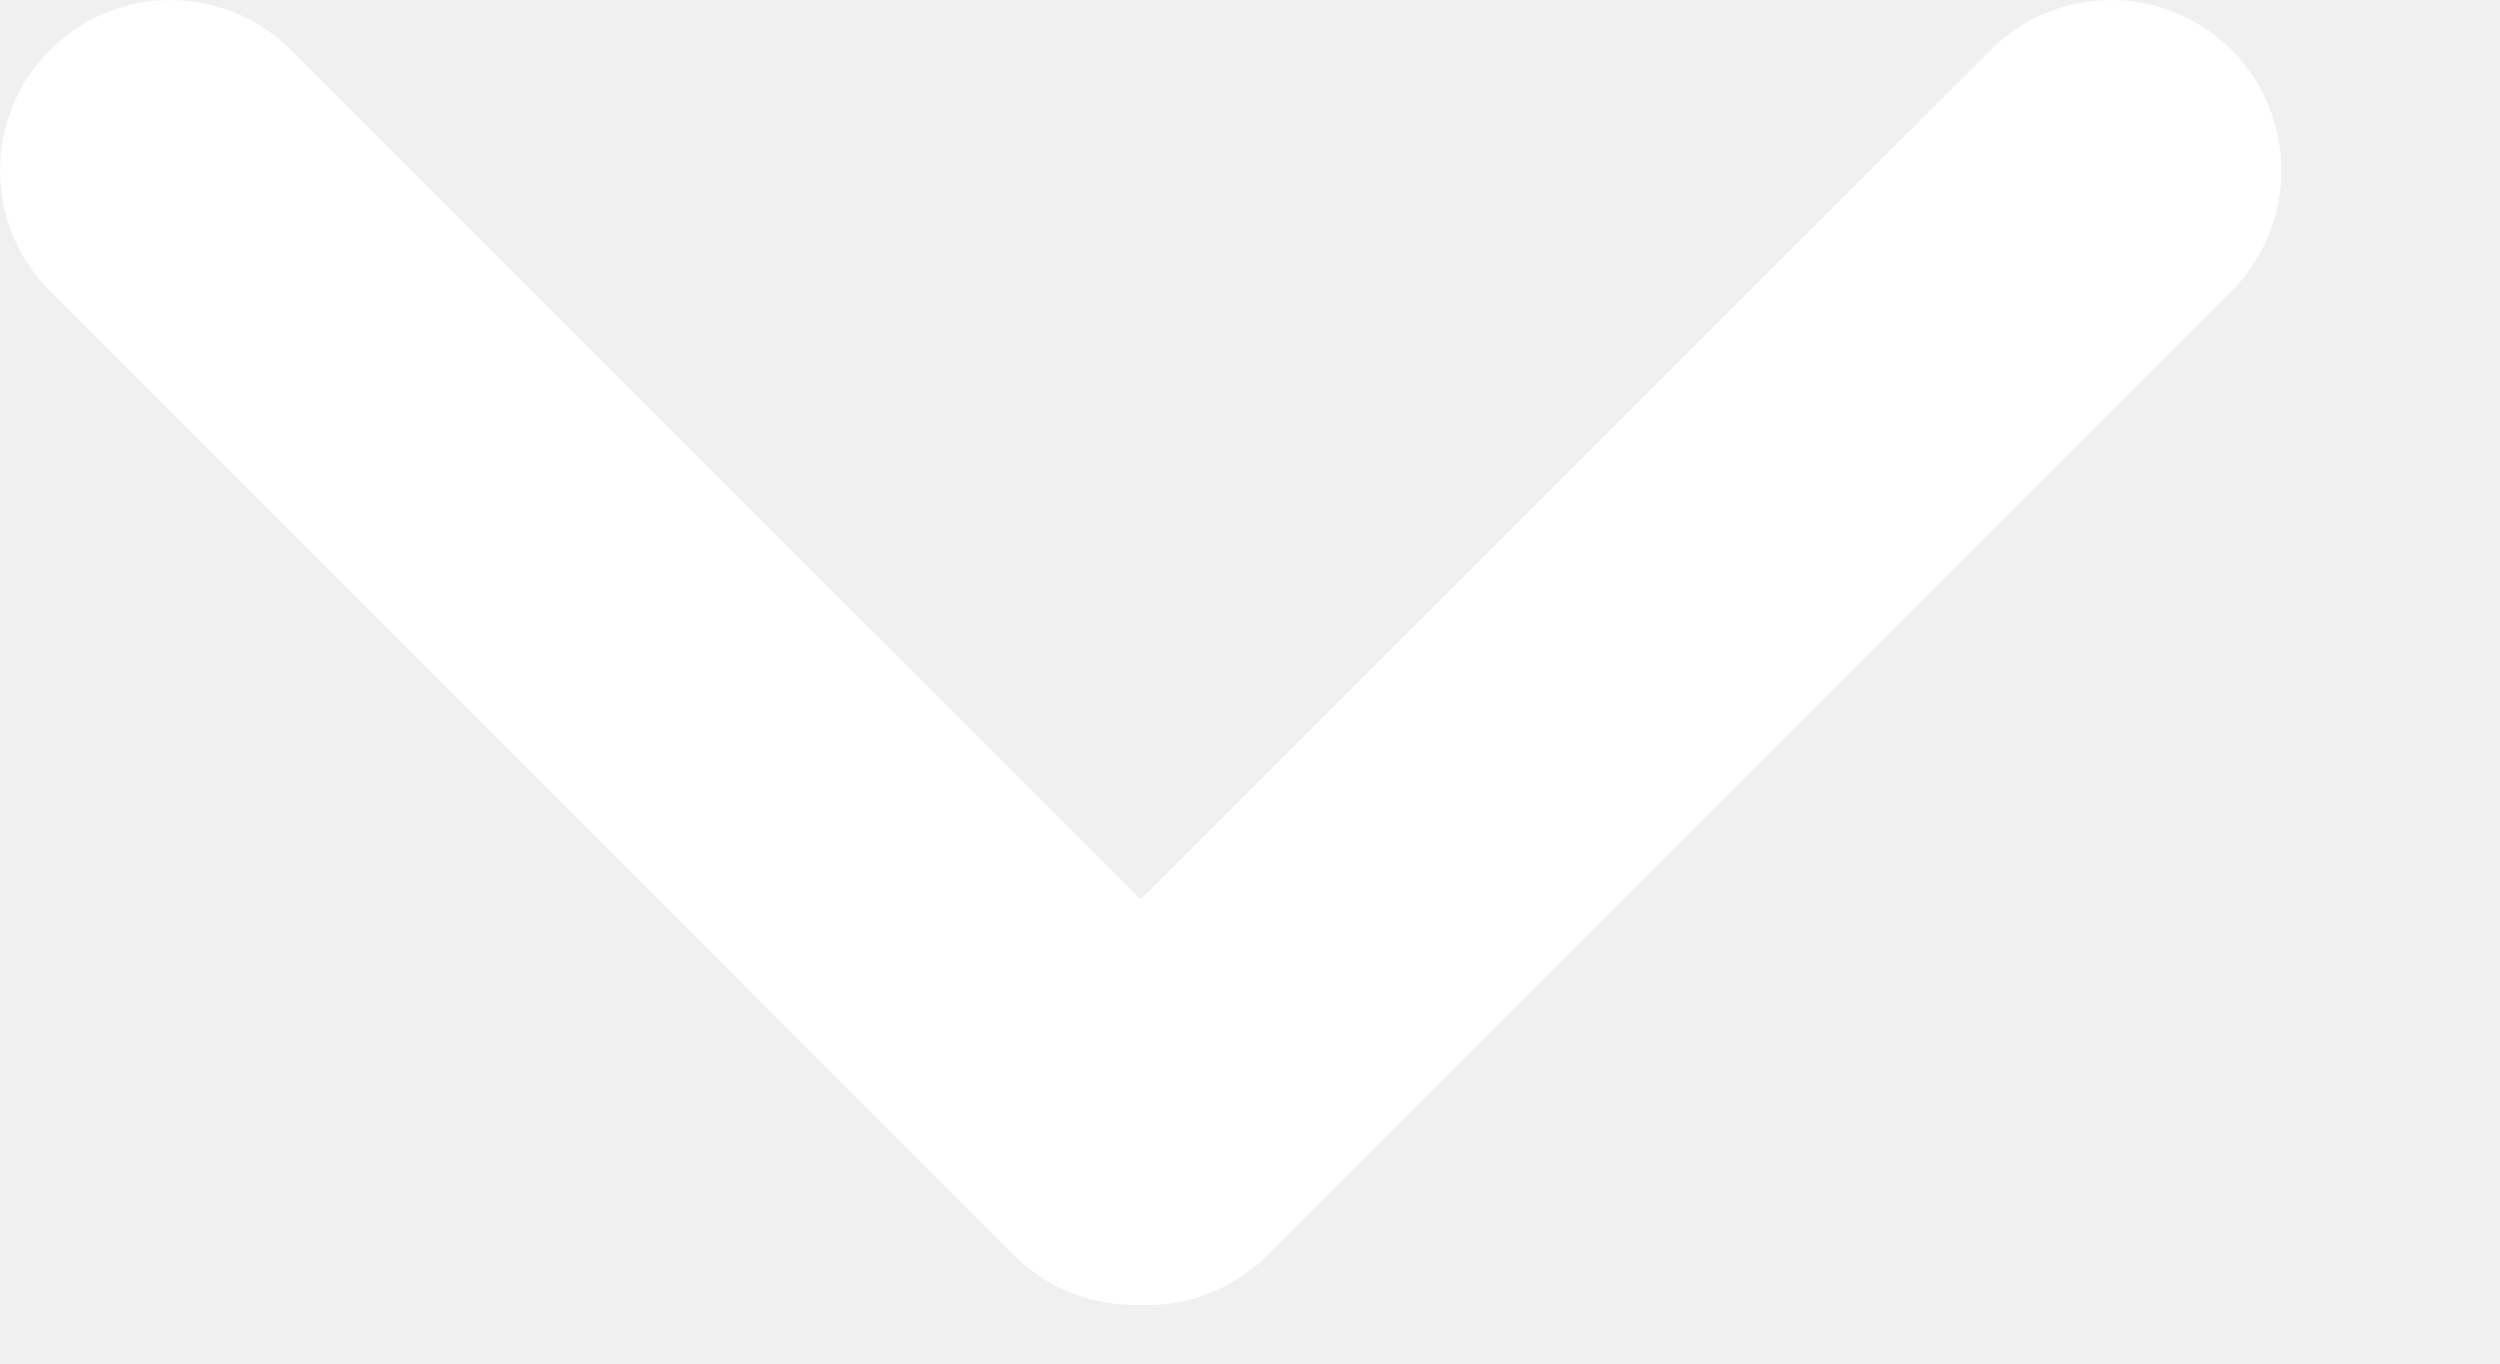
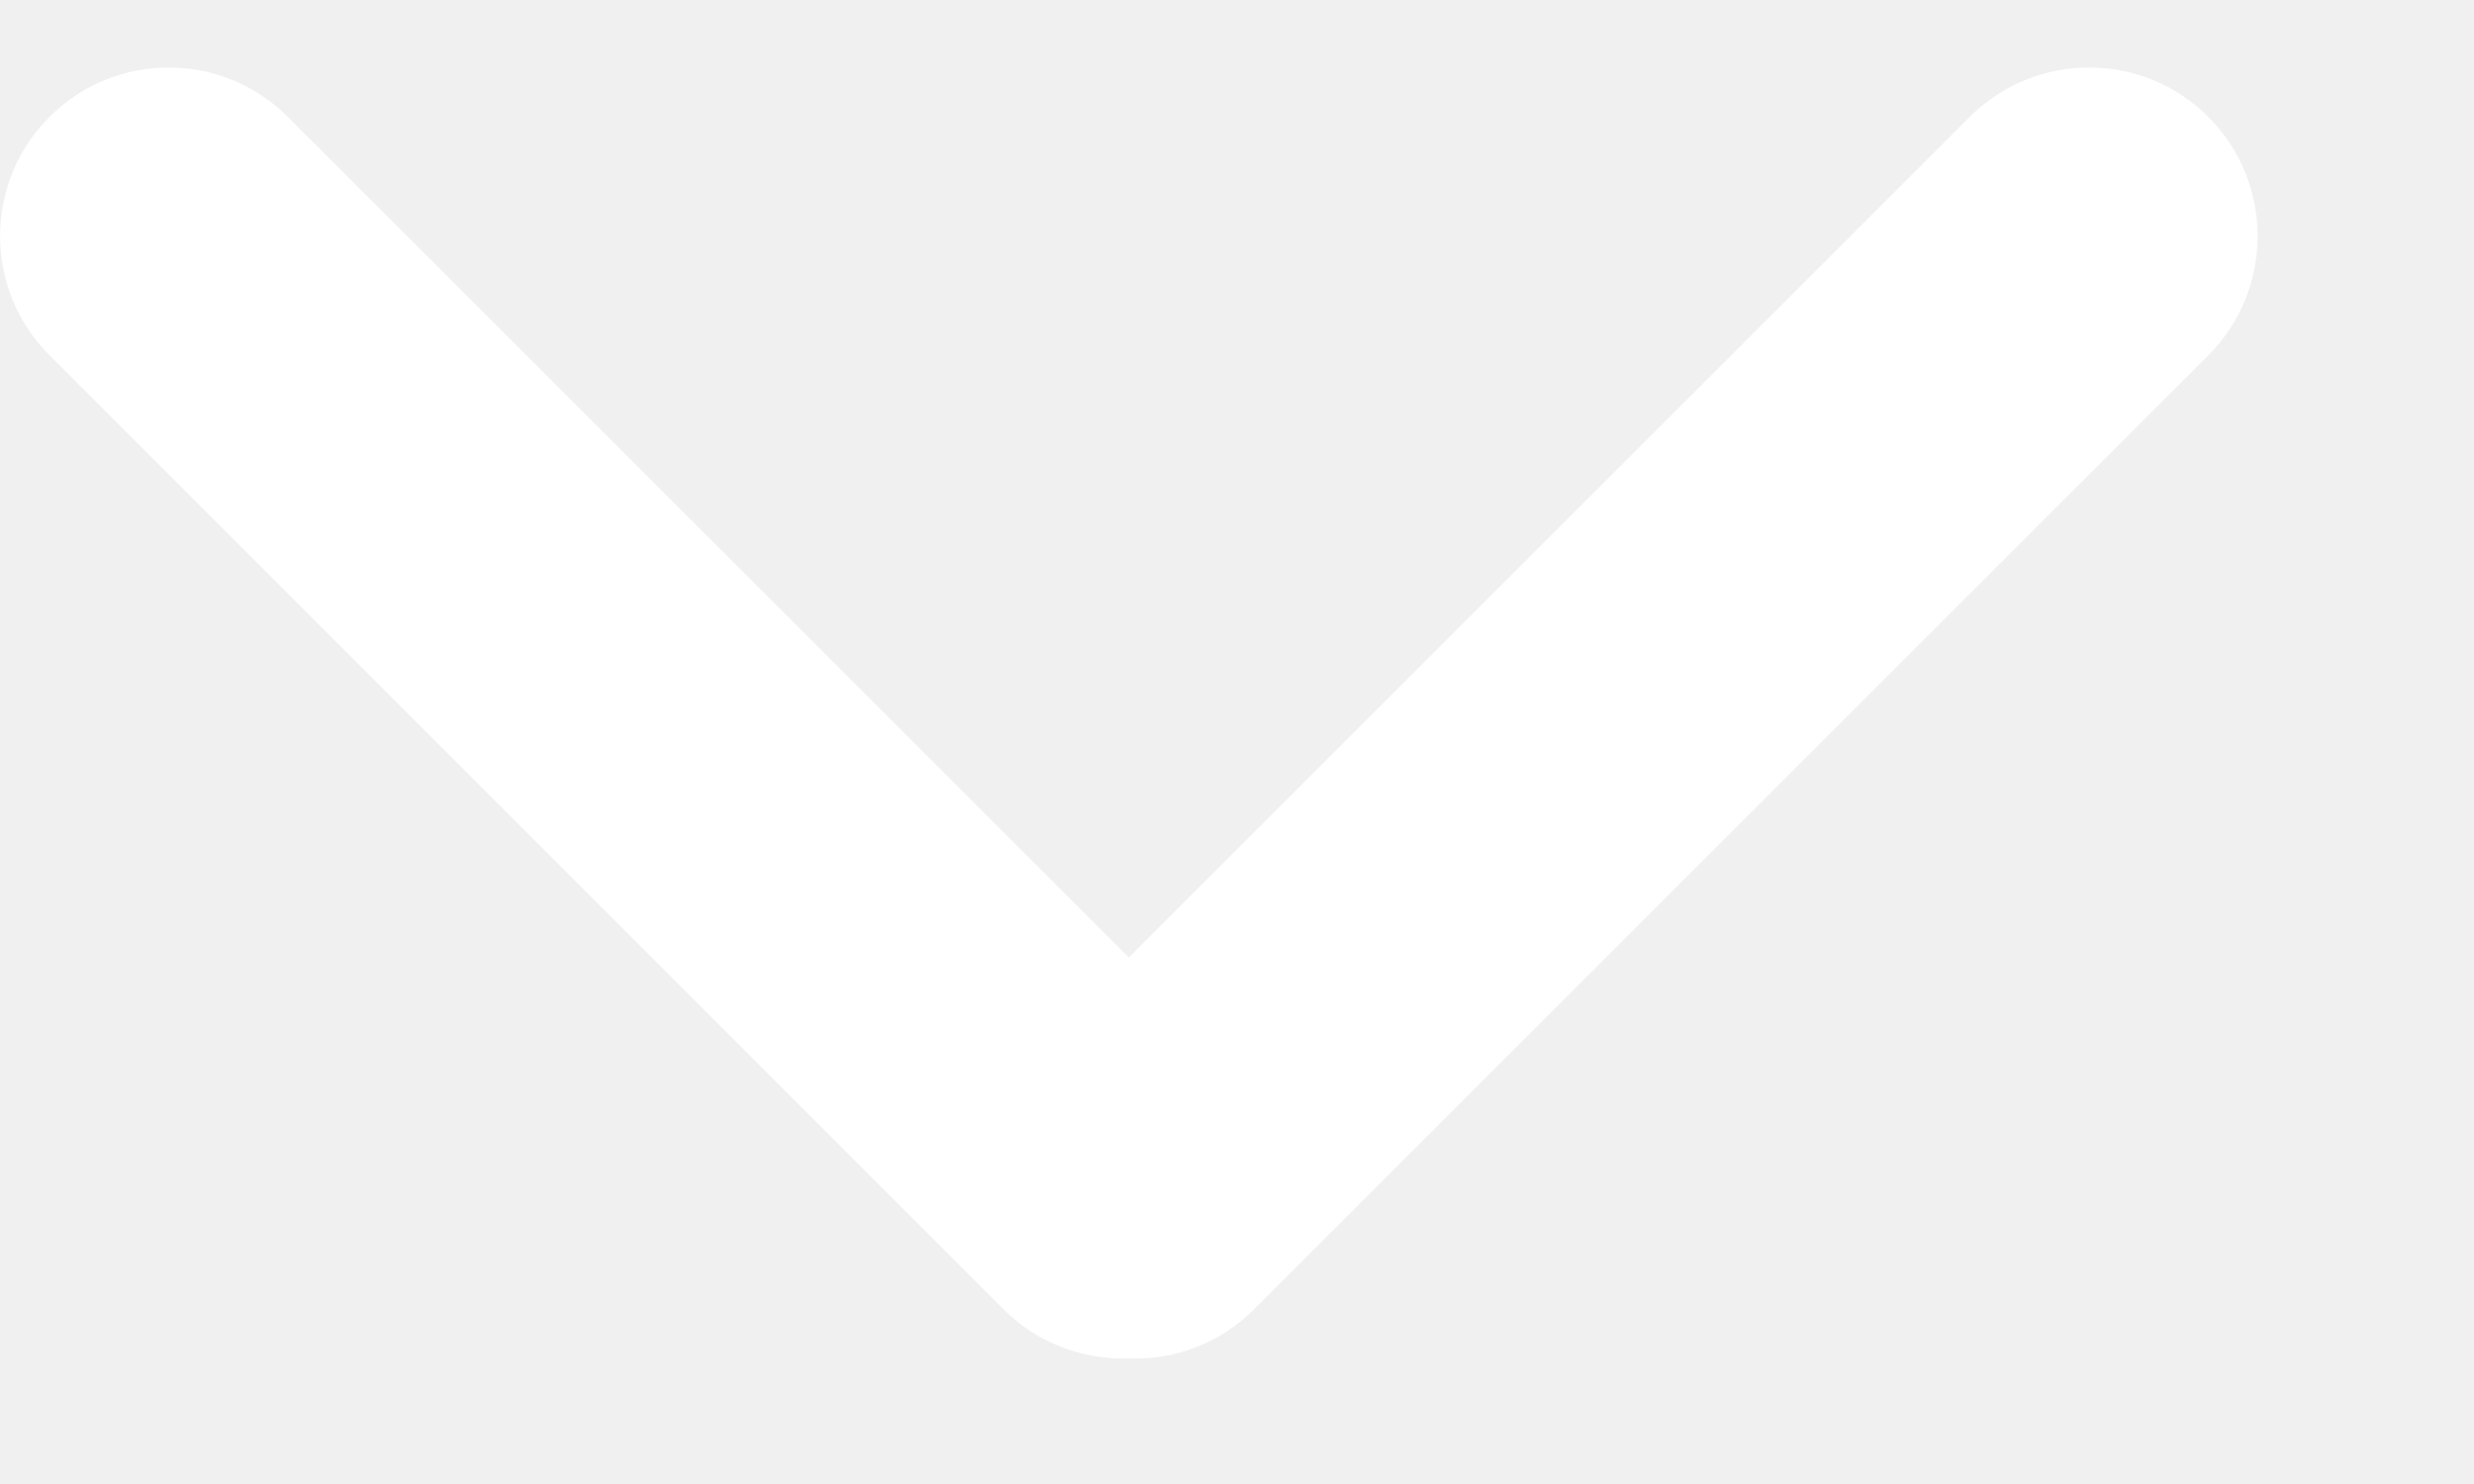
- <svg xmlns="http://www.w3.org/2000/svg" width="11" height="6" viewBox="0 0 11 6" fill="none">
+ <svg xmlns="http://www.w3.org/2000/svg" width="10" height="6" viewBox="0 0 11 6" fill="none">
  <path d="M5.019 3.958L1.28 0.22C0.987 -0.073 0.513 -0.073 0.22 0.22C-0.073 0.513 -0.073 0.987 0.22 1.28L4.462 5.523C4.61 5.671 4.808 5.748 5.026 5.742C5.23 5.748 5.428 5.671 5.576 5.523L9.819 1.28C10.111 0.987 10.111 0.513 9.819 0.22C9.526 -0.073 9.051 -0.073 8.758 0.22L5.019 3.958Z" fill="white" />
</svg>
